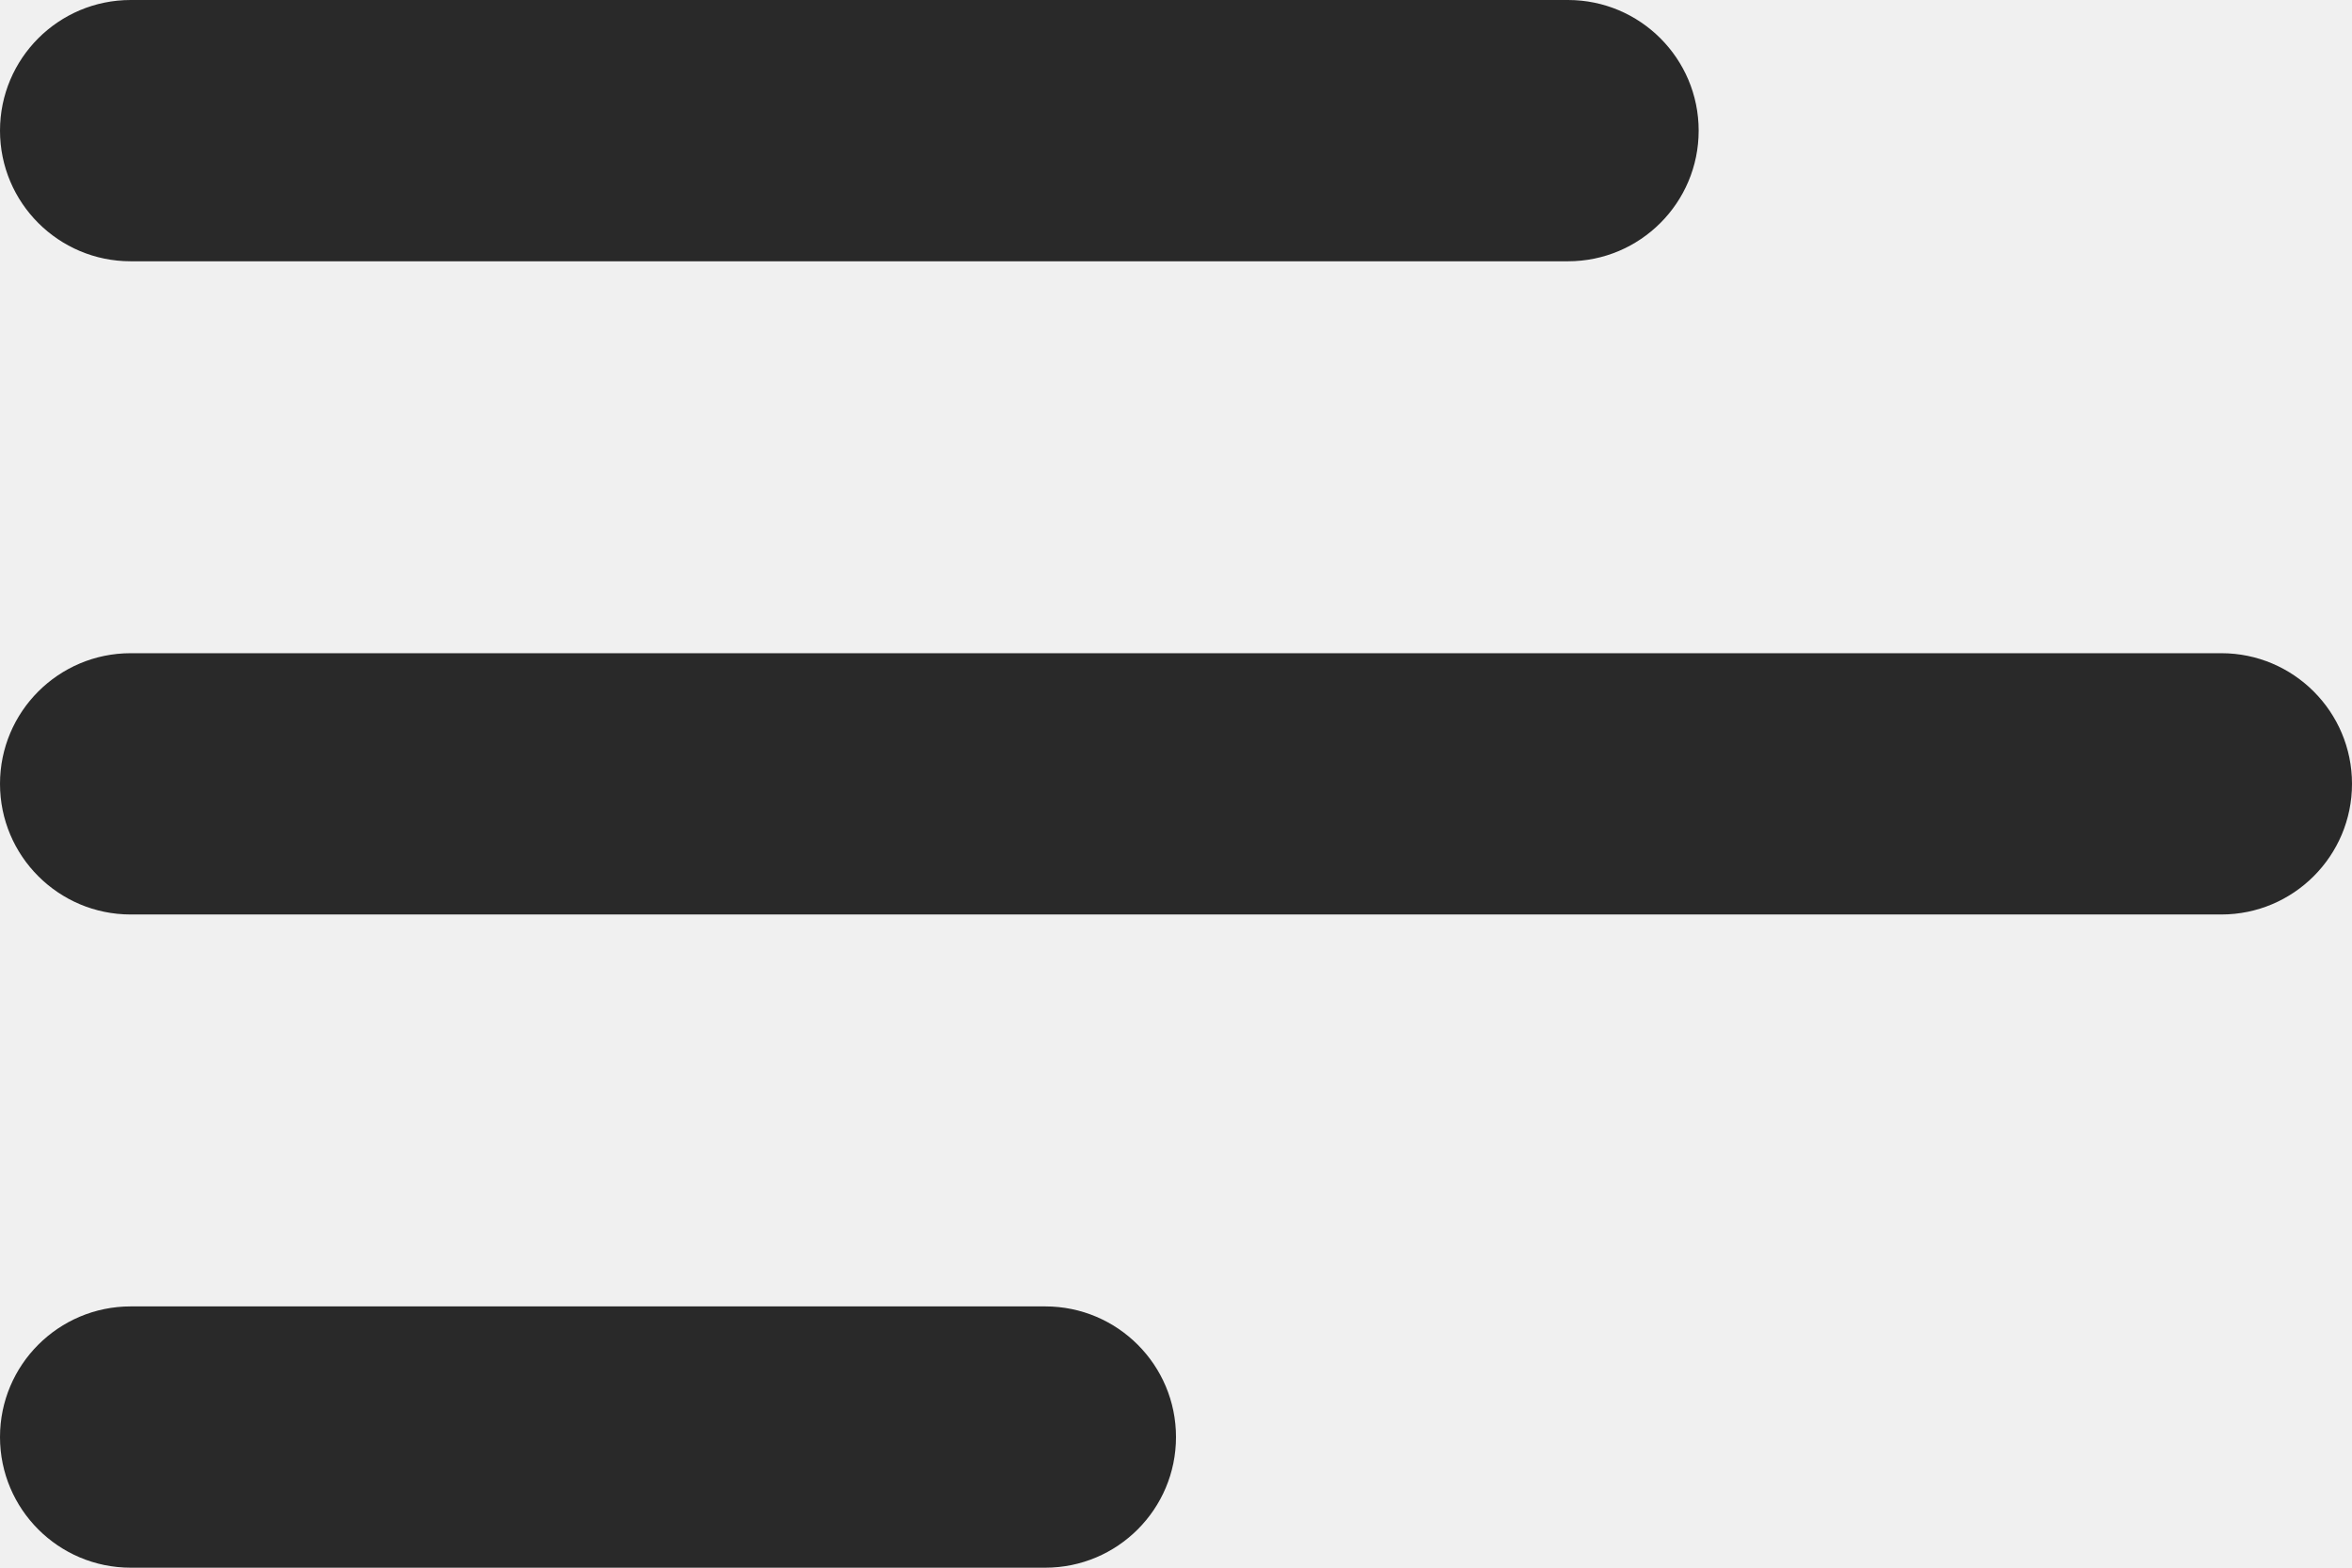
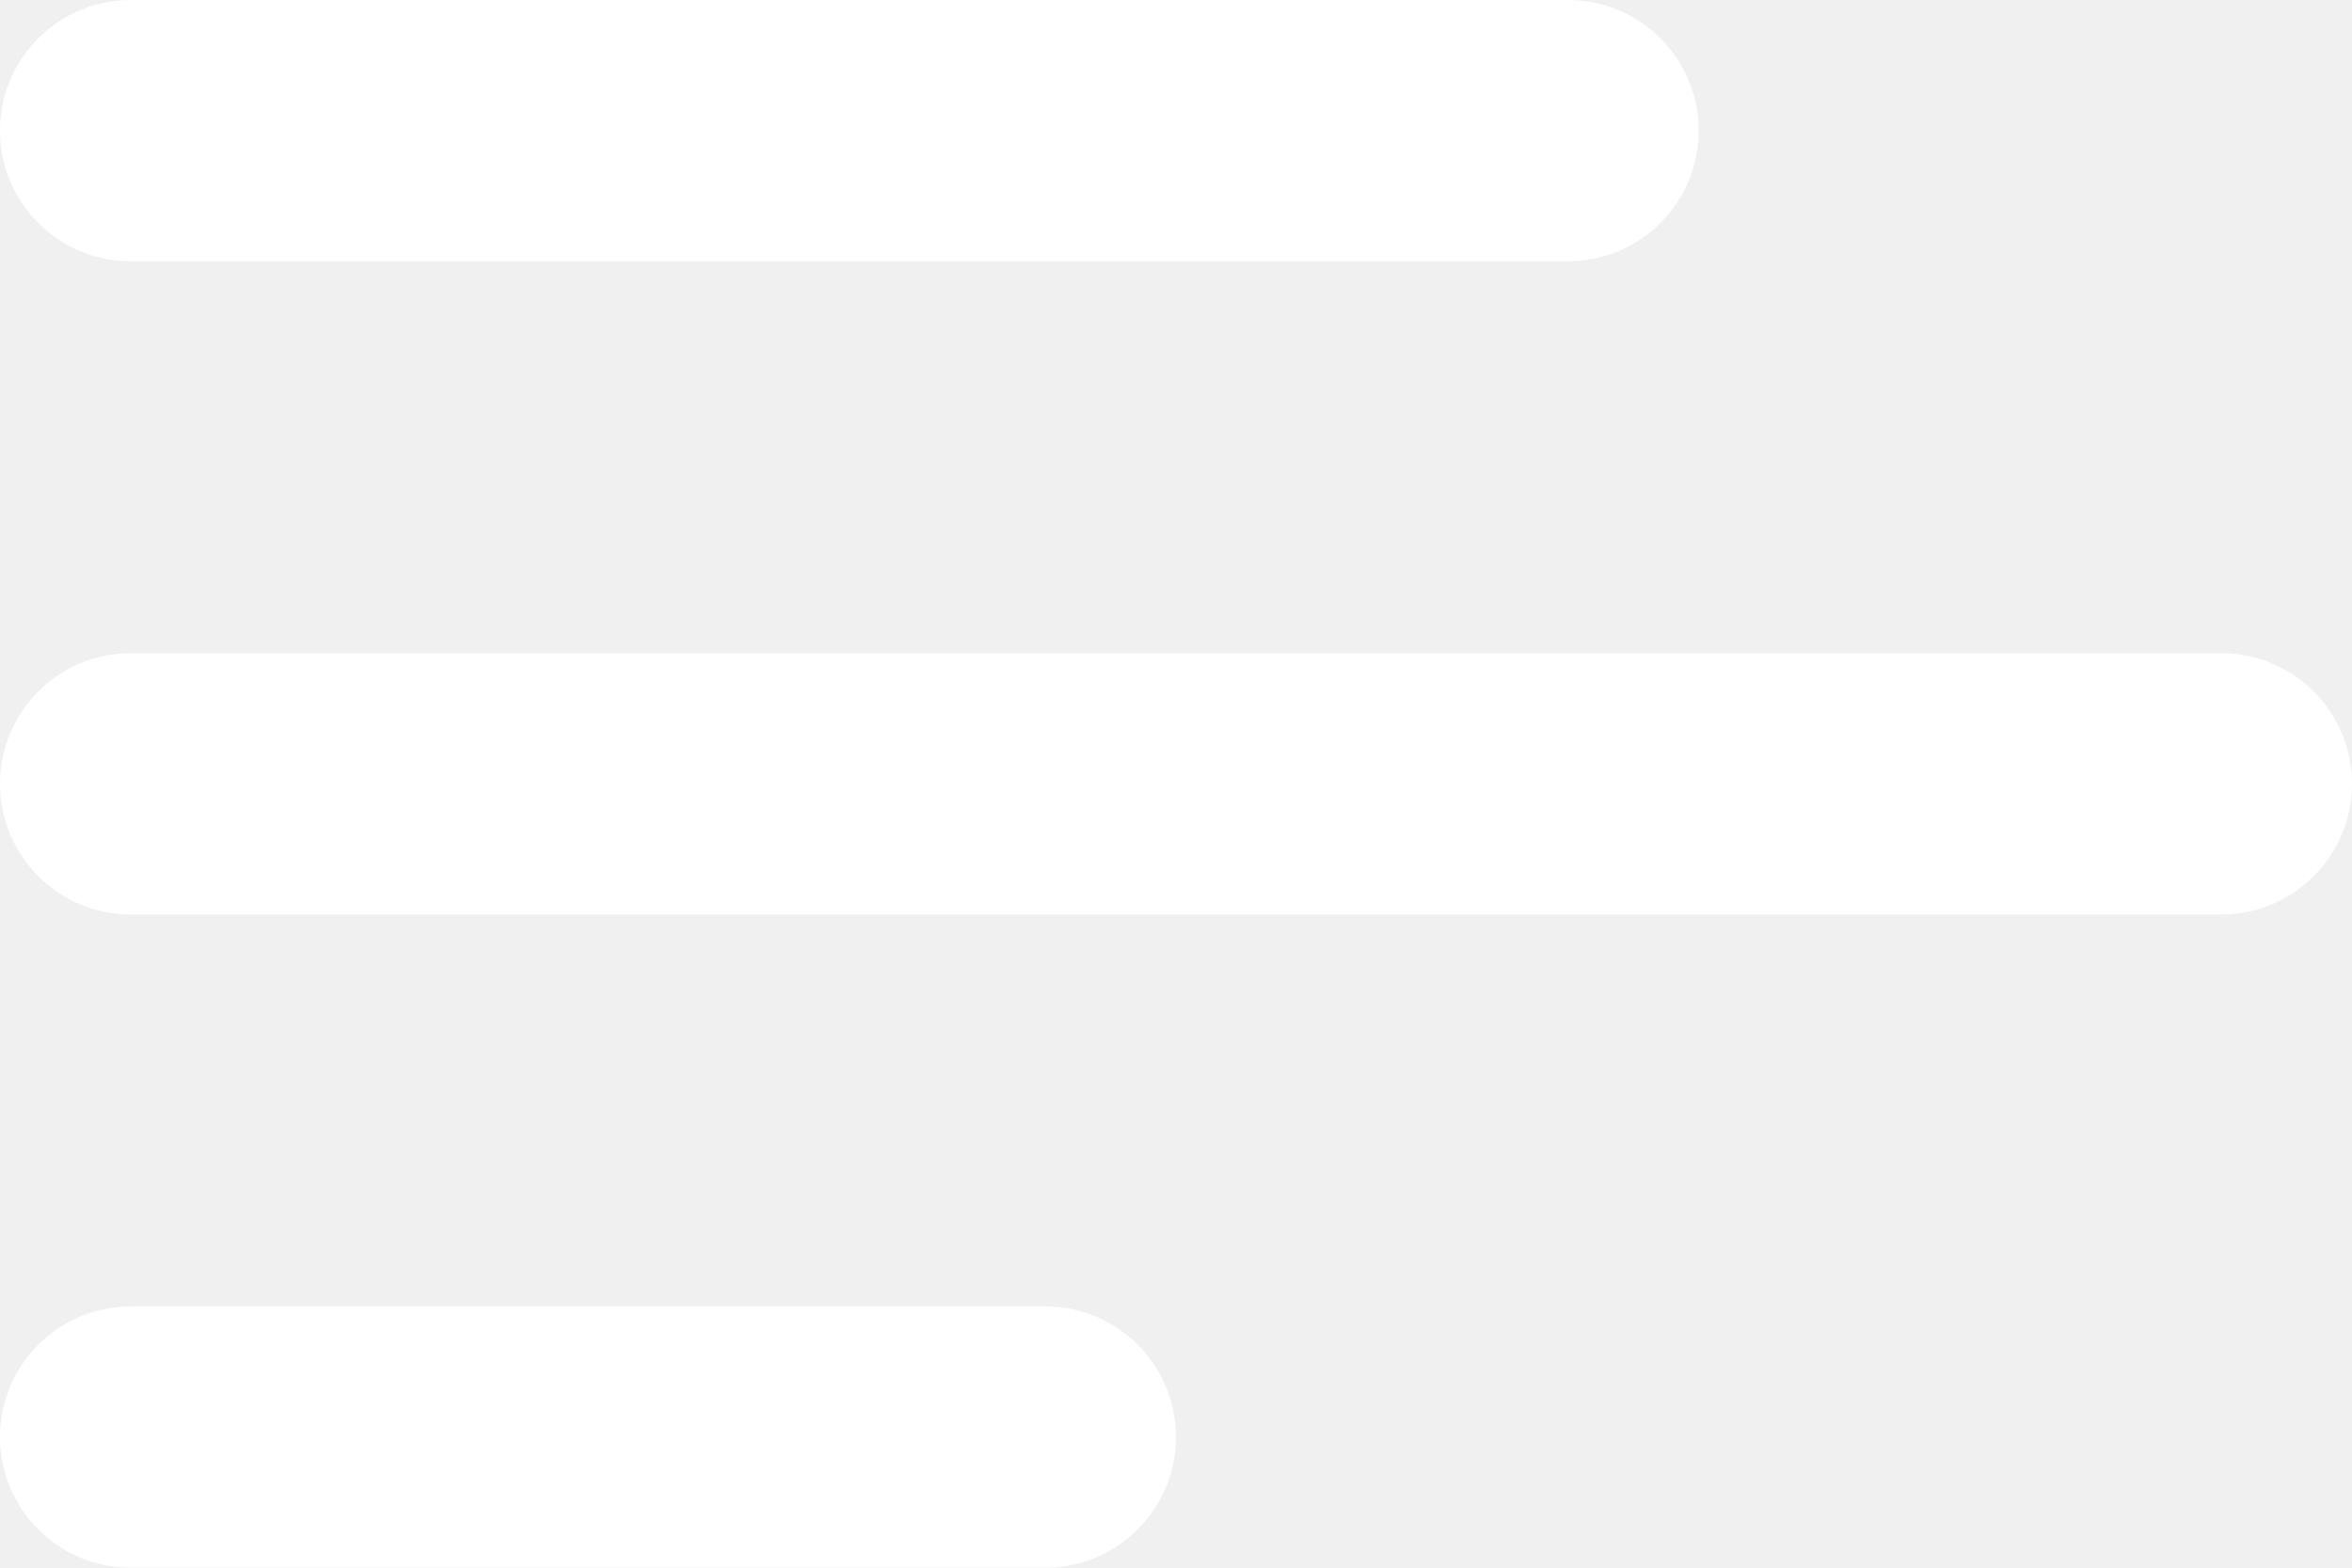
<svg xmlns="http://www.w3.org/2000/svg" width="18" height="12" viewBox="0 0 18 12" fill="none">
-   <path d="M0 11C0 11.552 0.448 12 1 12H8C8.552 12 9 11.552 9 11C9 10.448 8.552 10 8 10H1C0.448 10 0 10.448 0 11ZM0 6C0 6.552 0.448 7 1 7H17C17.552 7 18 6.552 18 6C18 5.448 17.552 5 17 5H1C0.448 5 0 5.448 0 6ZM1 0C0.448 0 0 0.448 0 1C0 1.552 0.448 2 1 2H12C12.552 2 13 1.552 13 1C13 0.448 12.552 0 12 0H1Z" fill="#292929" />
+   <path d="M0 11C0 11.552 0.448 12 1 12H8C8.552 12 9 11.552 9 11C9 10.448 8.552 10 8 10H1C0.448 10 0 10.448 0 11ZM0 6C0 6.552 0.448 7 1 7H17C17.552 7 18 6.552 18 6C18 5.448 17.552 5 17 5H1C0.448 5 0 5.448 0 6ZM1 0C0.448 0 0 0.448 0 1C0 1.552 0.448 2 1 2H12C12.552 2 13 1.552 13 1C13 0.448 12.552 0 12 0H1Z" fill="white" />
</svg>
